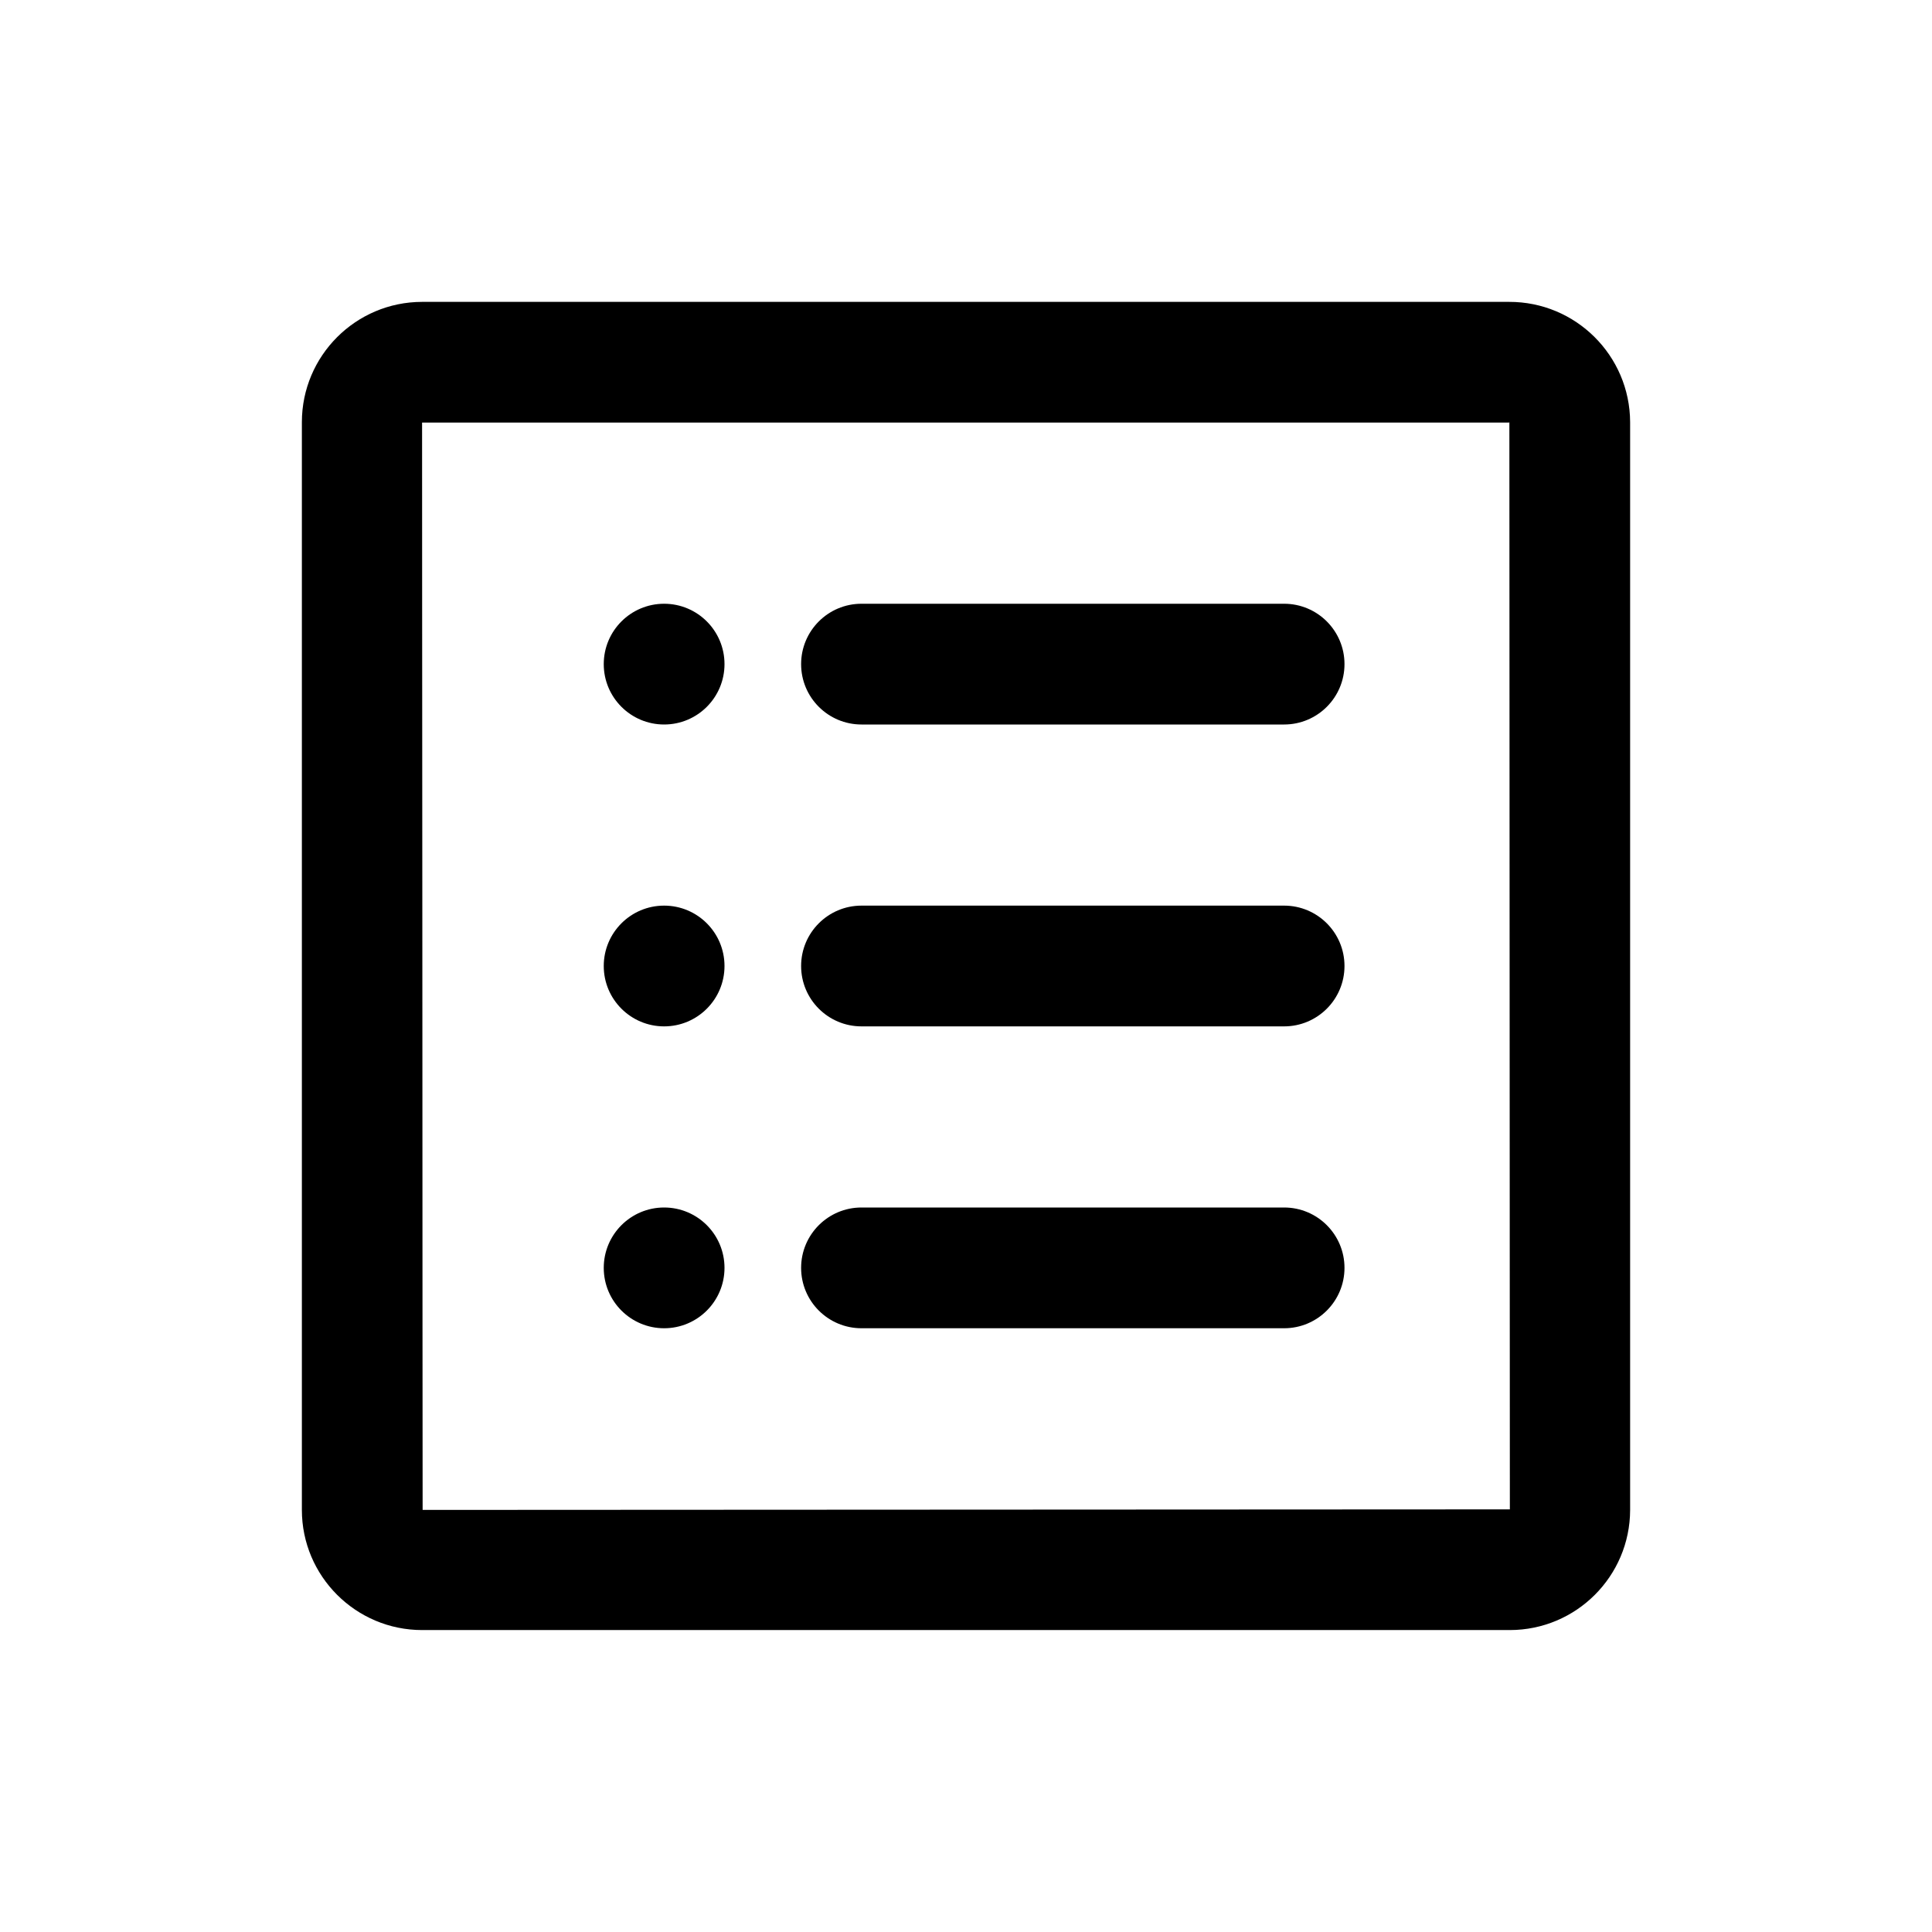
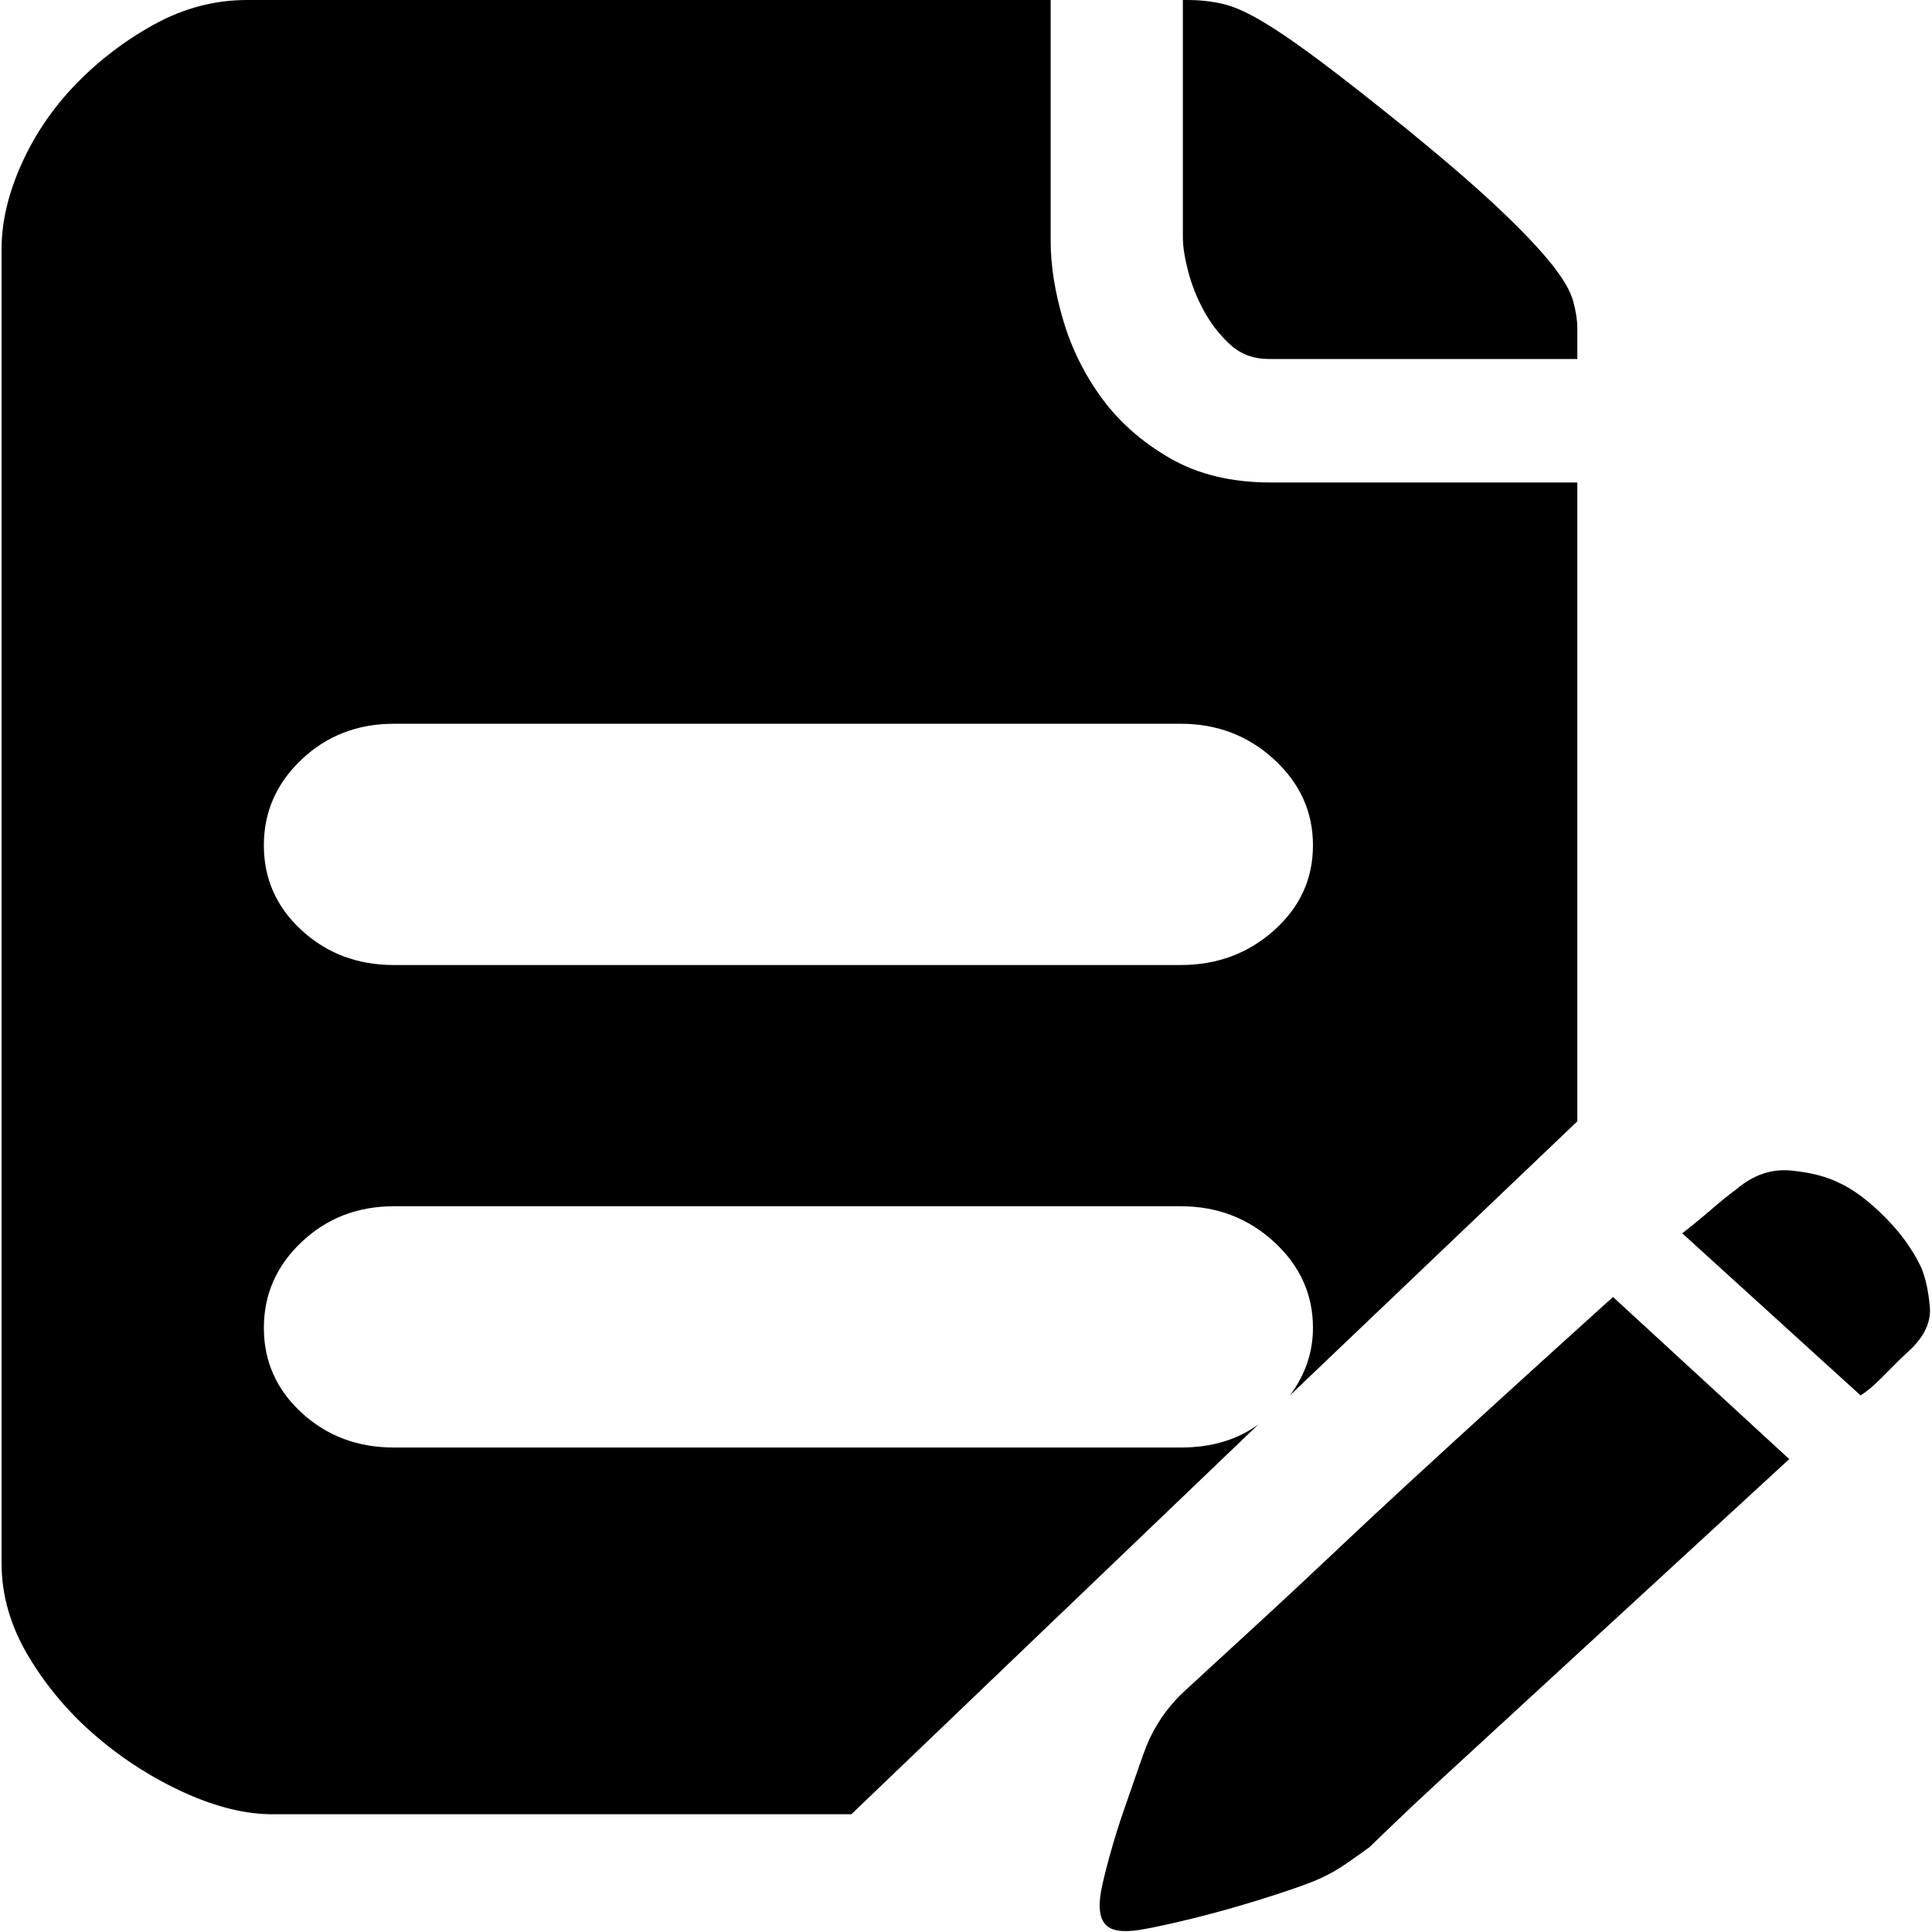
- <svg xmlns="http://www.w3.org/2000/svg" t="1637548936879" class="icon" viewBox="0 0 1024 1024" version="1.1" p-id="6142" width="200" height="200">
-   <defs>
-     <style type="text/css" />
-   </defs>
-   <path d="M544 800.128l-320 0.16-0.064-96.32-0.064-160-0.032-64-0.096-160-0.032-96h576.128L800 223.776 800.256 800 544 800.128zM799.84 160H223.712A63.808 63.808 0 0 0 160 223.744v576.544c0 35.136 28.608 63.68 63.744 63.68h576.512A63.808 63.808 0 0 0 864 800.32V223.744A64 64 0 0 0 799.84 160z" p-id="6143" />
-   <path d="M680.608 320h-224a32 32 0 0 0 0 64h224a32 32 0 0 0 0-64M680.608 480h-224a32 32 0 0 0 0 64h224a32 32 0 0 0 0-64M680.608 640h-224a32 32 0 0 0 0 64h224a32 32 0 0 0 0-64M352 320a32 32 0 1 0 0 64 32 32 0 0 0 0-64M352 480a32 32 0 1 0 0 64 32 32 0 0 0 0-64M352 640a32 32 0 1 0 0 64 32 32 0 0 0 0-64" p-id="6144" />
+ <svg xmlns="http://www.w3.org/2000/svg" width="128" height="128">
+   <path d="M84.068 23.784c-1.02 0-1.877-.32-2.572-.96a8.588 8.588 0 0 1-1.738-2.237 11.524 11.524 0 0 1-1.042-2.621c-.232-.895-.348-1.641-.348-2.238V0h.278c.834 0 1.622.085 2.363.256.742.17 1.645.575 2.711 1.214 1.066.64 2.363 1.535 3.892 2.686 1.53 1.15 3.453 2.664 5.77 4.54 2.502 2.045 4.494 3.771 5.977 5.178 1.483 1.406 2.618 2.6 3.406 3.58.787.98 1.274 1.812 1.46 2.494.185.682.277 1.278.277 1.79v2.046H84.068zM127.3 84.01c.278.682.464 1.535.556 2.558.093 1.023-.37 2.003-1.39 2.94-.463.427-.88.832-1.25 1.215-.372.384-.696.704-.974.96a6.69 6.69 0 0 1-.973.767l-11.816-10.741a44.331 44.331 0 0 0 1.877-1.535 31.028 31.028 0 0 1 1.737-1.406c1.112-.938 2.317-1.343 3.615-1.215 1.297.128 2.363.405 3.197.83.927.427 1.923 1.173 2.989 2.239 1.065 1.065 1.876 2.195 2.432 3.388zM78.23 95.902c2.038 0 3.752-.511 5.143-1.534l-26.969 25.83H18.037c-1.761 0-3.684-.47-5.77-1.407a24.549 24.549 0 0 1-5.838-3.709 21.373 21.373 0 0 1-4.518-5.306c-1.204-2.003-1.807-4.07-1.807-6.202V16.495c0-1.79.44-3.665 1.32-5.626A18.41 18.41 0 0 1 5.04 5.562a21.798 21.798 0 0 1 5.213-3.964C12.198.533 14.237 0 16.37 0h53.24v15.984c0 1.62.278 3.367.834 5.242a16.704 16.704 0 0 0 2.572 5.179c1.159 1.577 2.665 2.898 4.518 3.964 1.853 1.066 4.078 1.598 6.673 1.598h20.295v42.325L85.458 92.45c1.02-1.364 1.529-2.856 1.529-4.476 0-2.216-.857-4.113-2.572-5.69-1.714-1.577-3.776-2.366-6.186-2.366H26.1c-2.409 0-4.448.789-6.116 2.366-1.668 1.577-2.502 3.474-2.502 5.69 0 2.217.834 4.092 2.502 5.626 1.668 1.535 3.707 2.302 6.117 2.302h52.13zM26.1 47.951c-2.41 0-4.449.789-6.117 2.366-1.668 1.577-2.502 3.473-2.502 5.69 0 2.216.834 4.092 2.502 5.626 1.668 1.534 3.707 2.302 6.117 2.302h52.13c2.409 0 4.47-.768 6.185-2.302 1.715-1.534 2.572-3.41 2.572-5.626 0-2.217-.857-4.113-2.572-5.69-1.714-1.577-3.776-2.366-6.186-2.366H26.1zm52.407 64.063l1.807-1.663 3.476-3.196a479.75 479.75 0 0 0 4.587-4.284 500.757 500.757 0 0 1 5.004-4.667c3.985-3.666 8.48-7.758 13.485-12.276l11.677 10.741-13.485 12.404-5.004 4.603-4.587 4.22a179.46 179.46 0 0 0-3.267 3.068c-.88.853-1.367 1.322-1.46 1.407-.463.341-.973.703-1.529 1.087-.556.383-1.112.703-1.668.959-.556.256-1.413.575-2.572.959a83.5 83.5 0 0 1-3.545 1.087 72.2 72.2 0 0 1-3.475.895c-1.112.256-1.946.426-2.502.511-1.112.17-1.854.043-2.224-.383-.371-.426-.464-1.151-.278-2.174.092-.511.278-1.279.556-2.302.278-1.023.602-2.067.973-3.132l1.042-3.005c.325-.938.58-1.577.765-1.918a10.157 10.157 0 0 1 2.224-2.941z" />
</svg>
